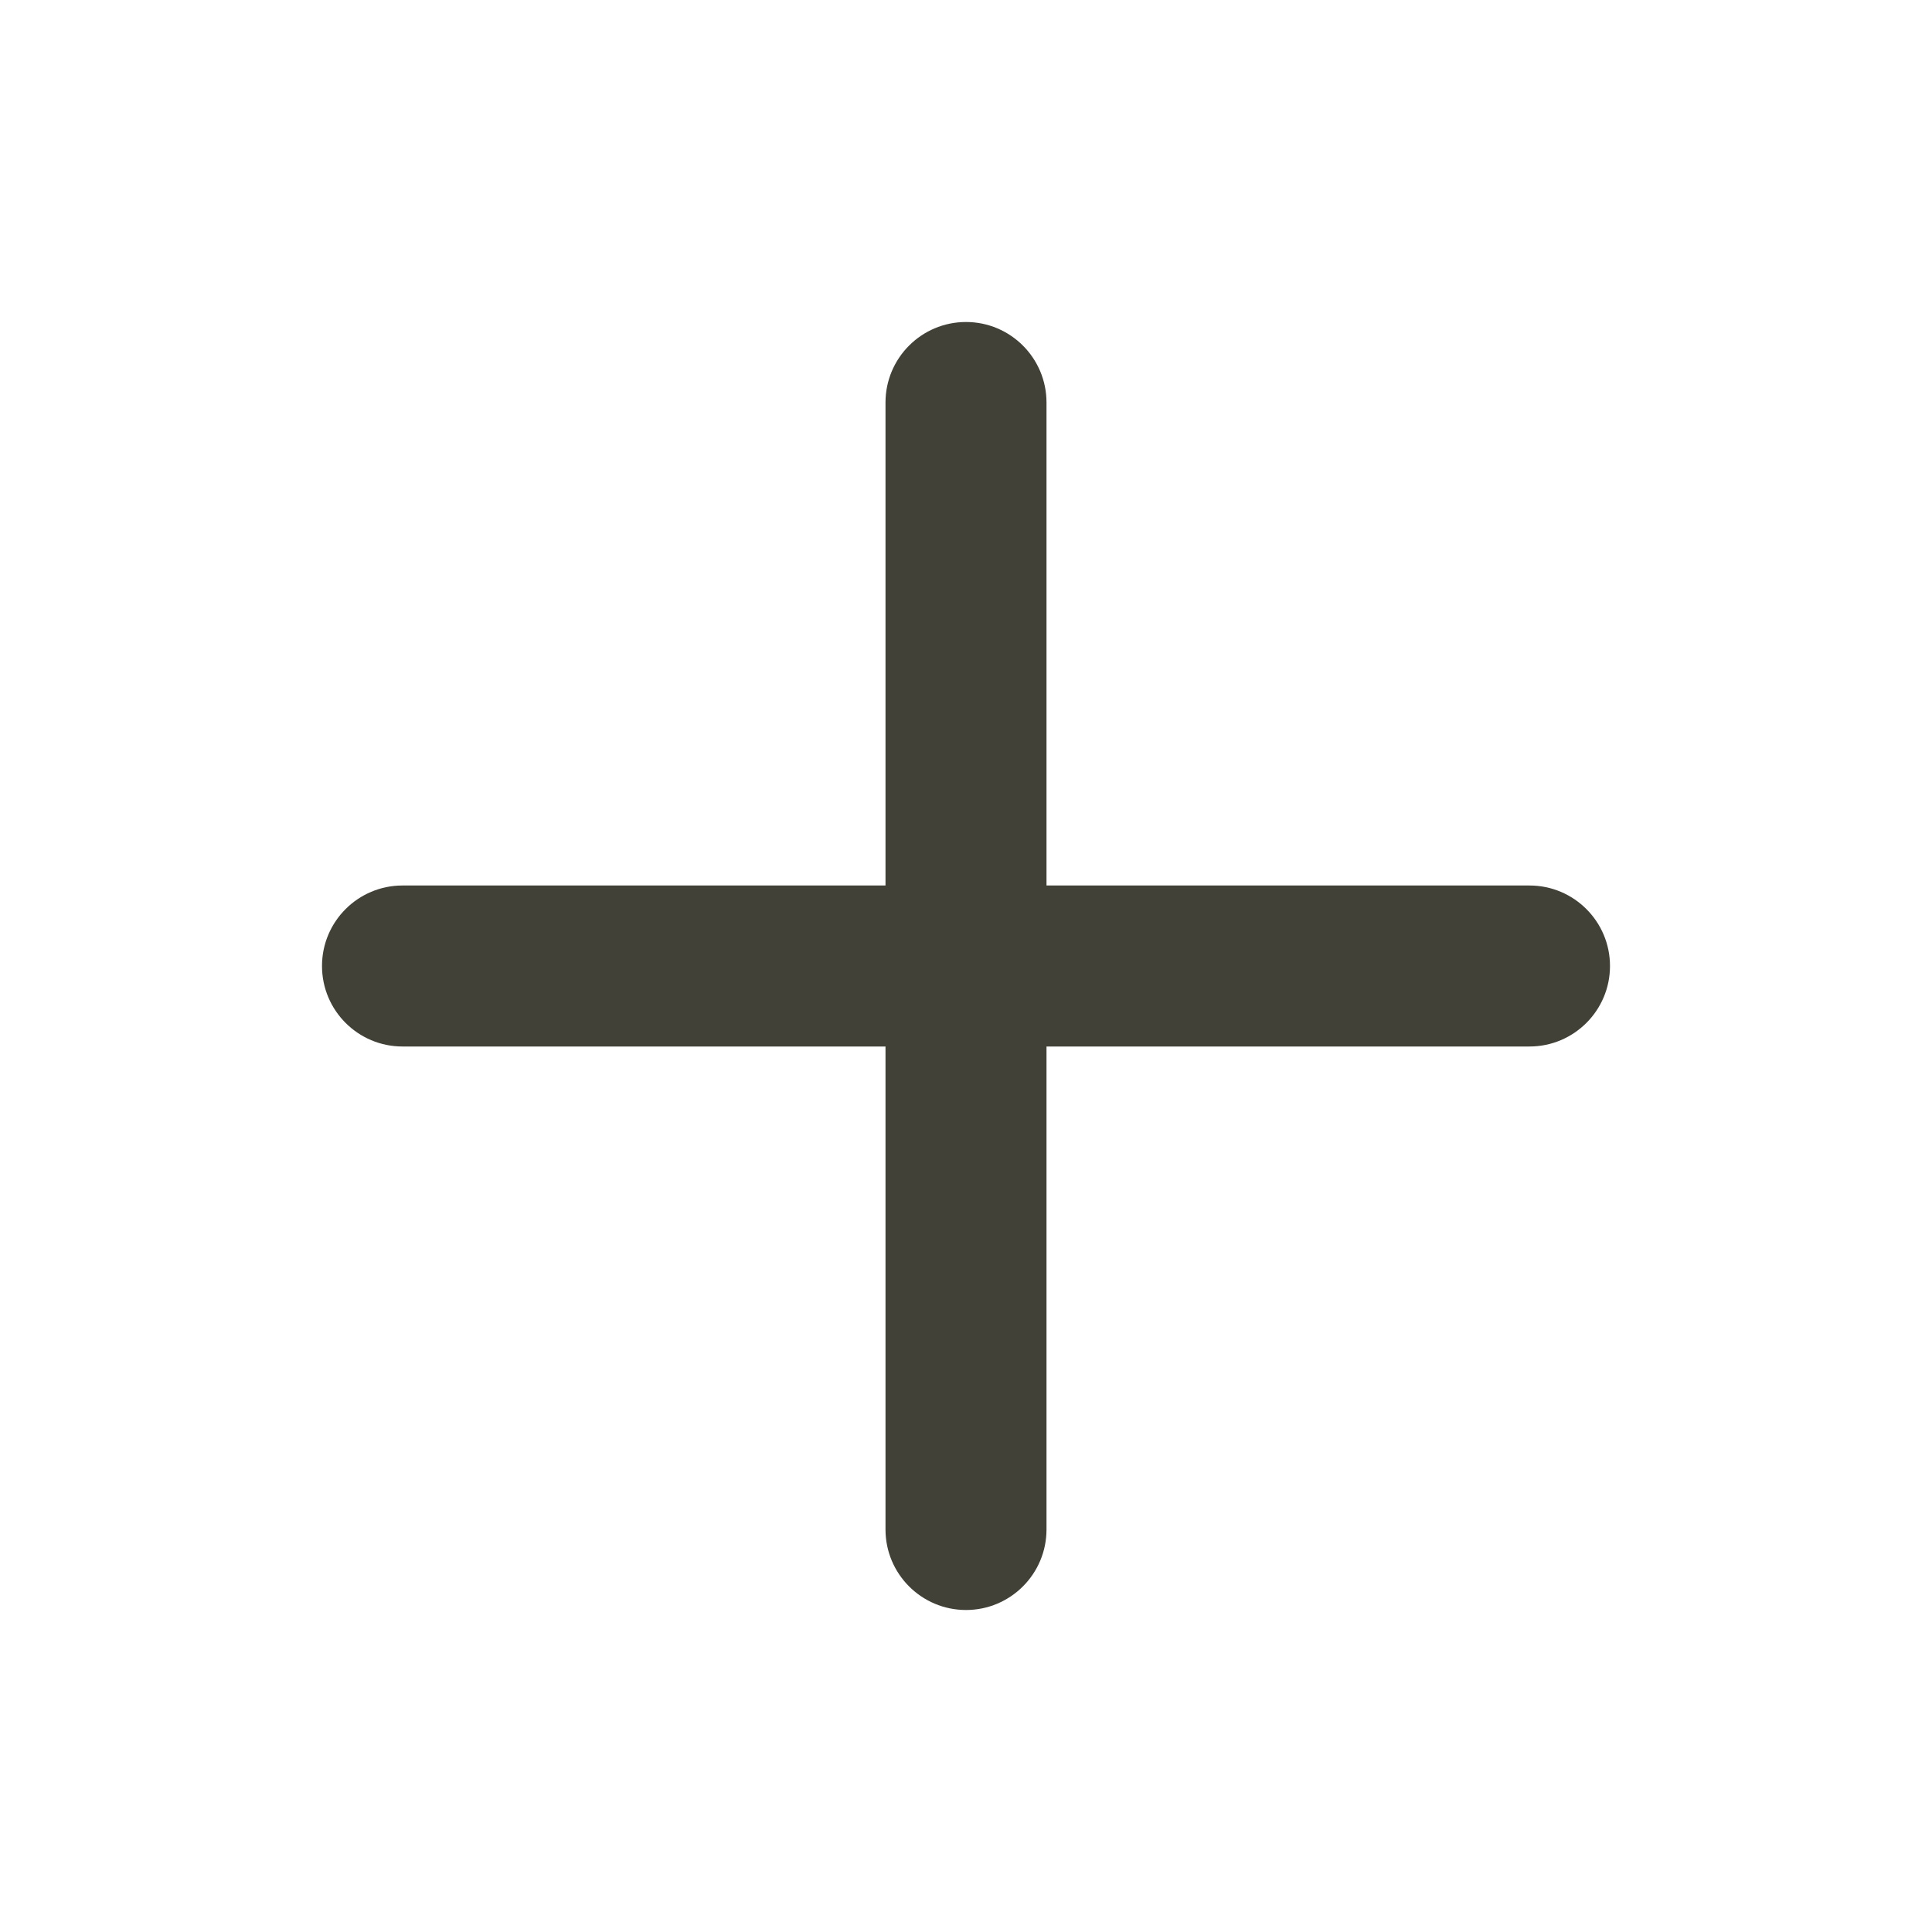
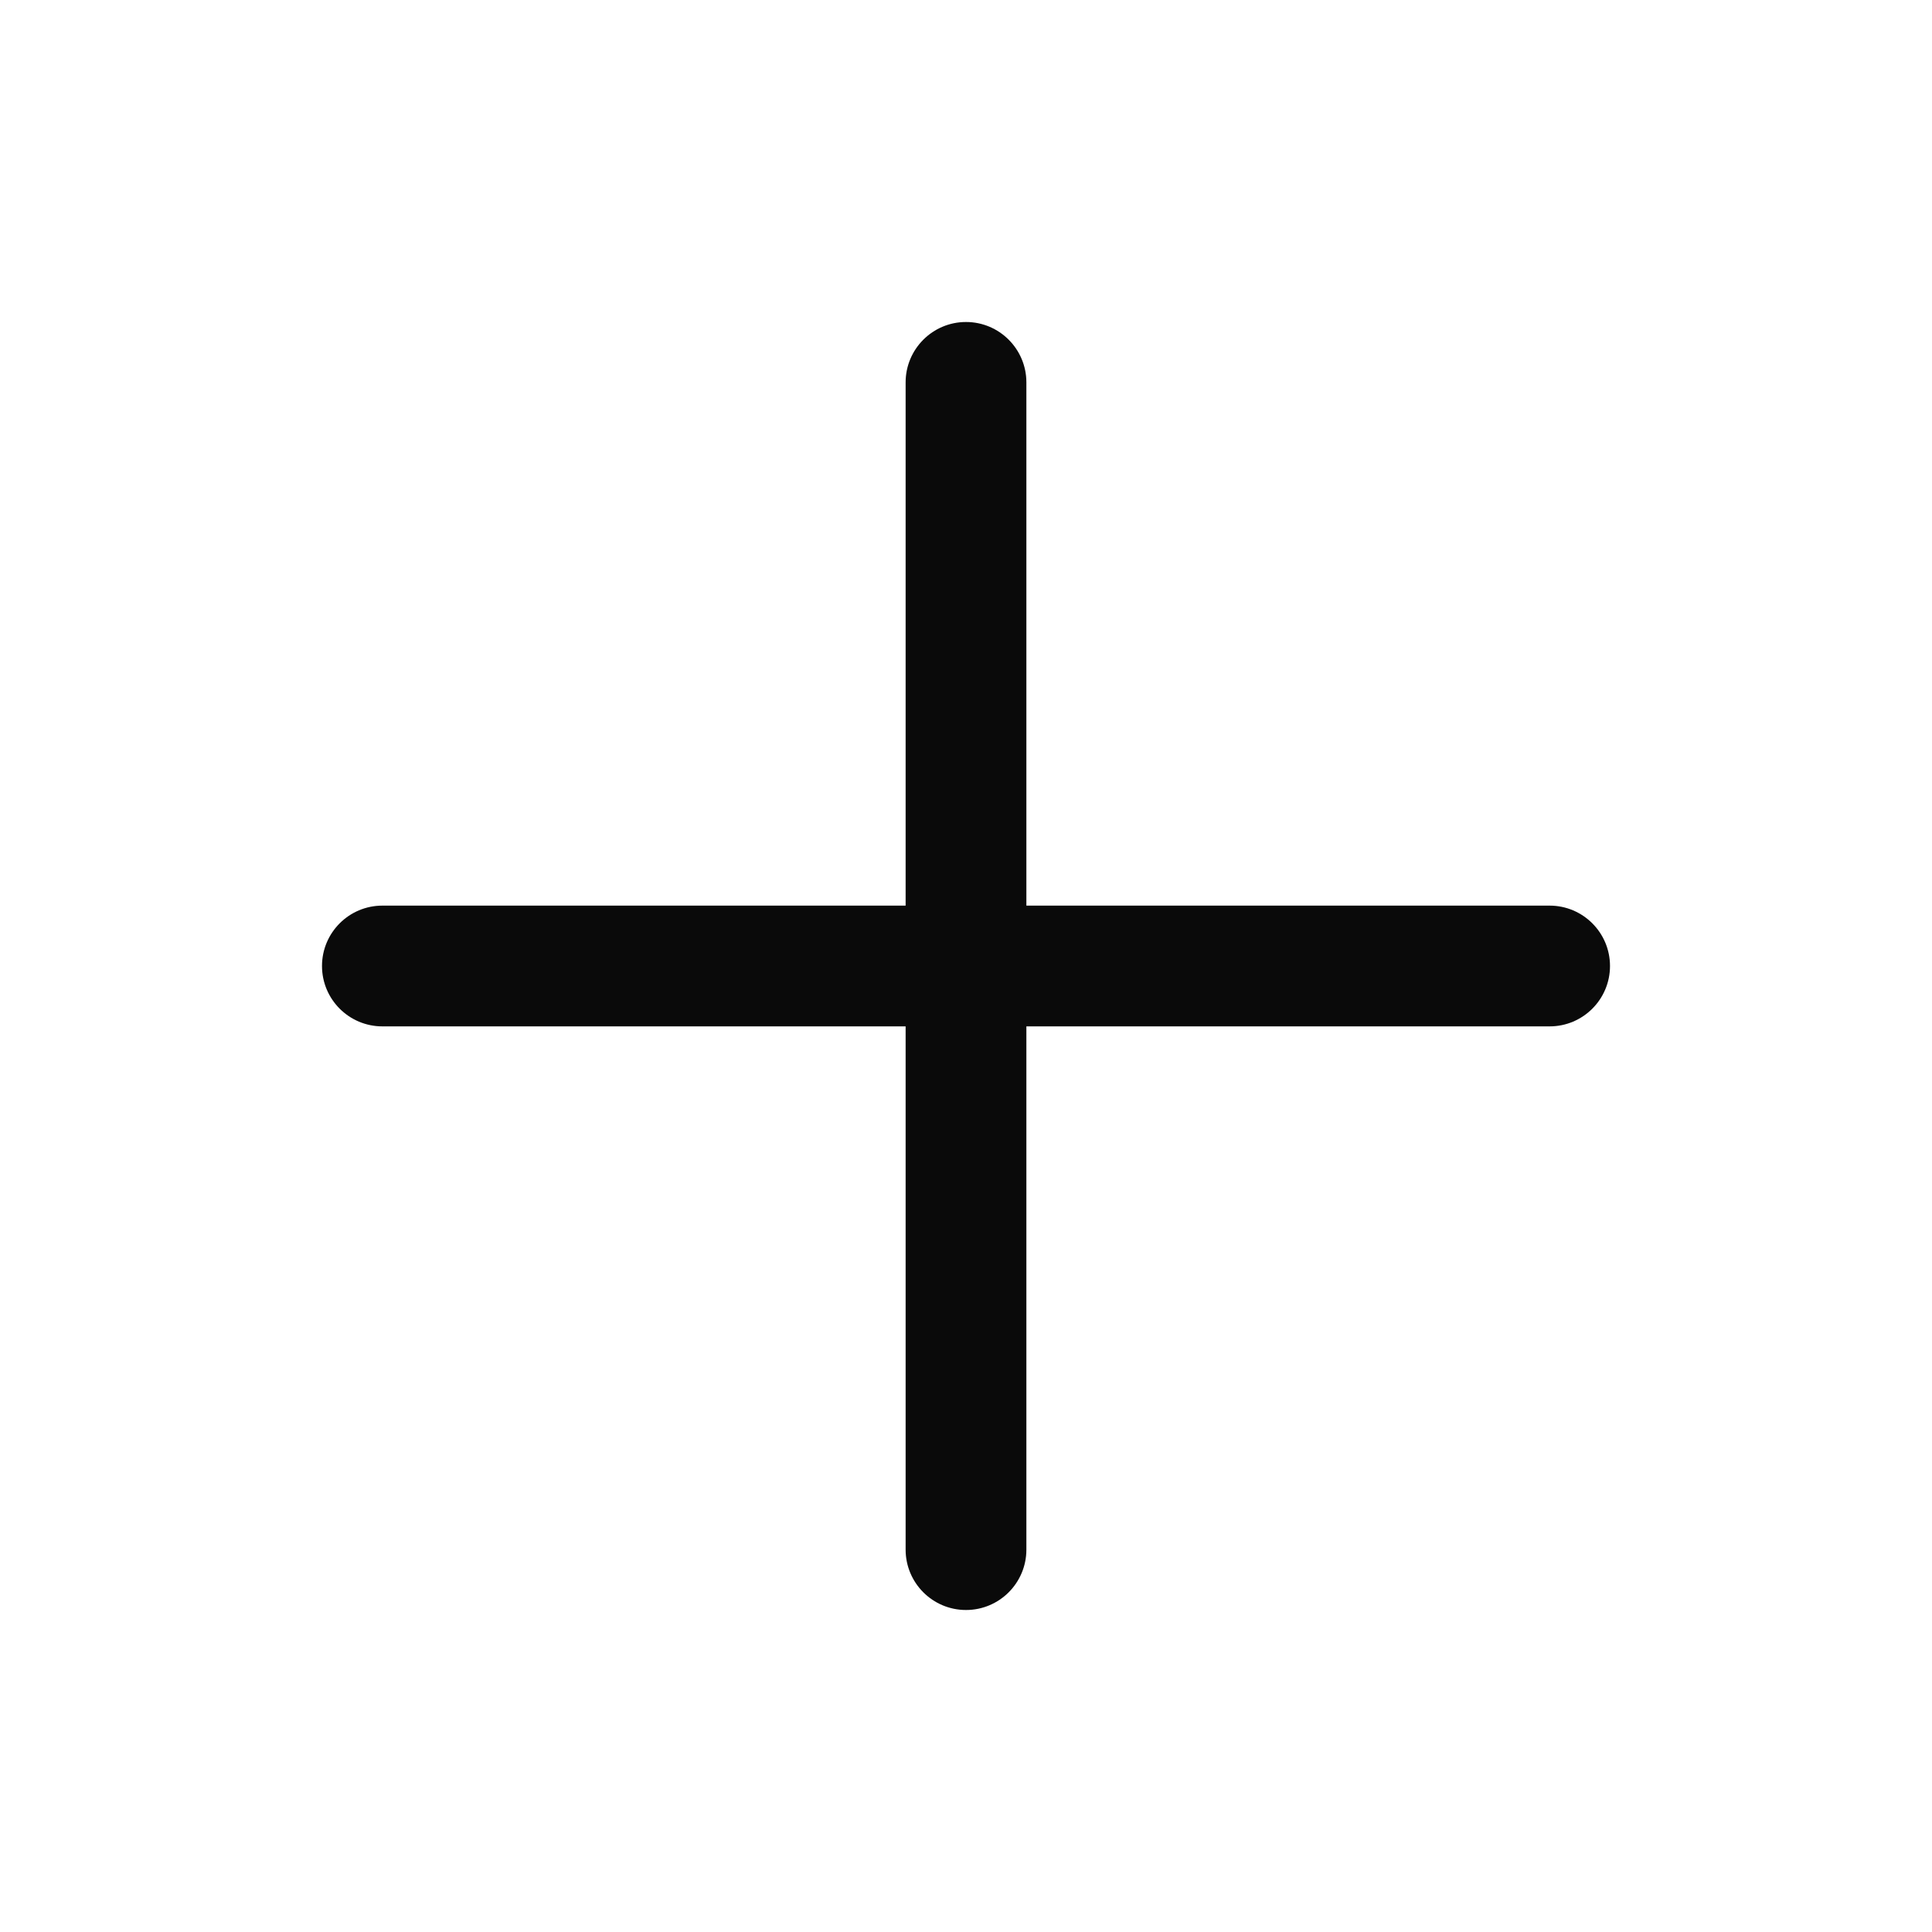
<svg xmlns="http://www.w3.org/2000/svg" width="24" height="24" viewBox="0 0 24 24" fill="none">
-   <path d="M12 4C12.552 4 13 4.448 13 5V11H19C19.552 11 20 11.448 20 12C20 12.552 19.552 13 19 13H13V19C13 19.552 12.552 20 12 20C11.448 20 11 19.552 11 19V13H5C4.448 13 4 12.552 4 12C4 11.448 4.448 11 5 11H11V5C11 4.448 11.448 4 12 4Z" fill="#424138" />
+   <path d="M12 4C12.414 4 12.75 4.336 12.75 4.75V11.25H19.25C19.664 11.25 20 11.586 20 12C20 12.414 19.664 12.75 19.25 12.75H12.75V19.25C12.75 19.664 12.414 20 12 20C11.586 20 11.25 19.664 11.25 19.25V12.75H4.75C4.336 12.75 4 12.414 4 12C4 11.586 4.336 11.25 4.75 11.25H11.25V4.75C11.25 4.336 11.586 4 12 4Z" fill="#0A0A0A" />
</svg>
